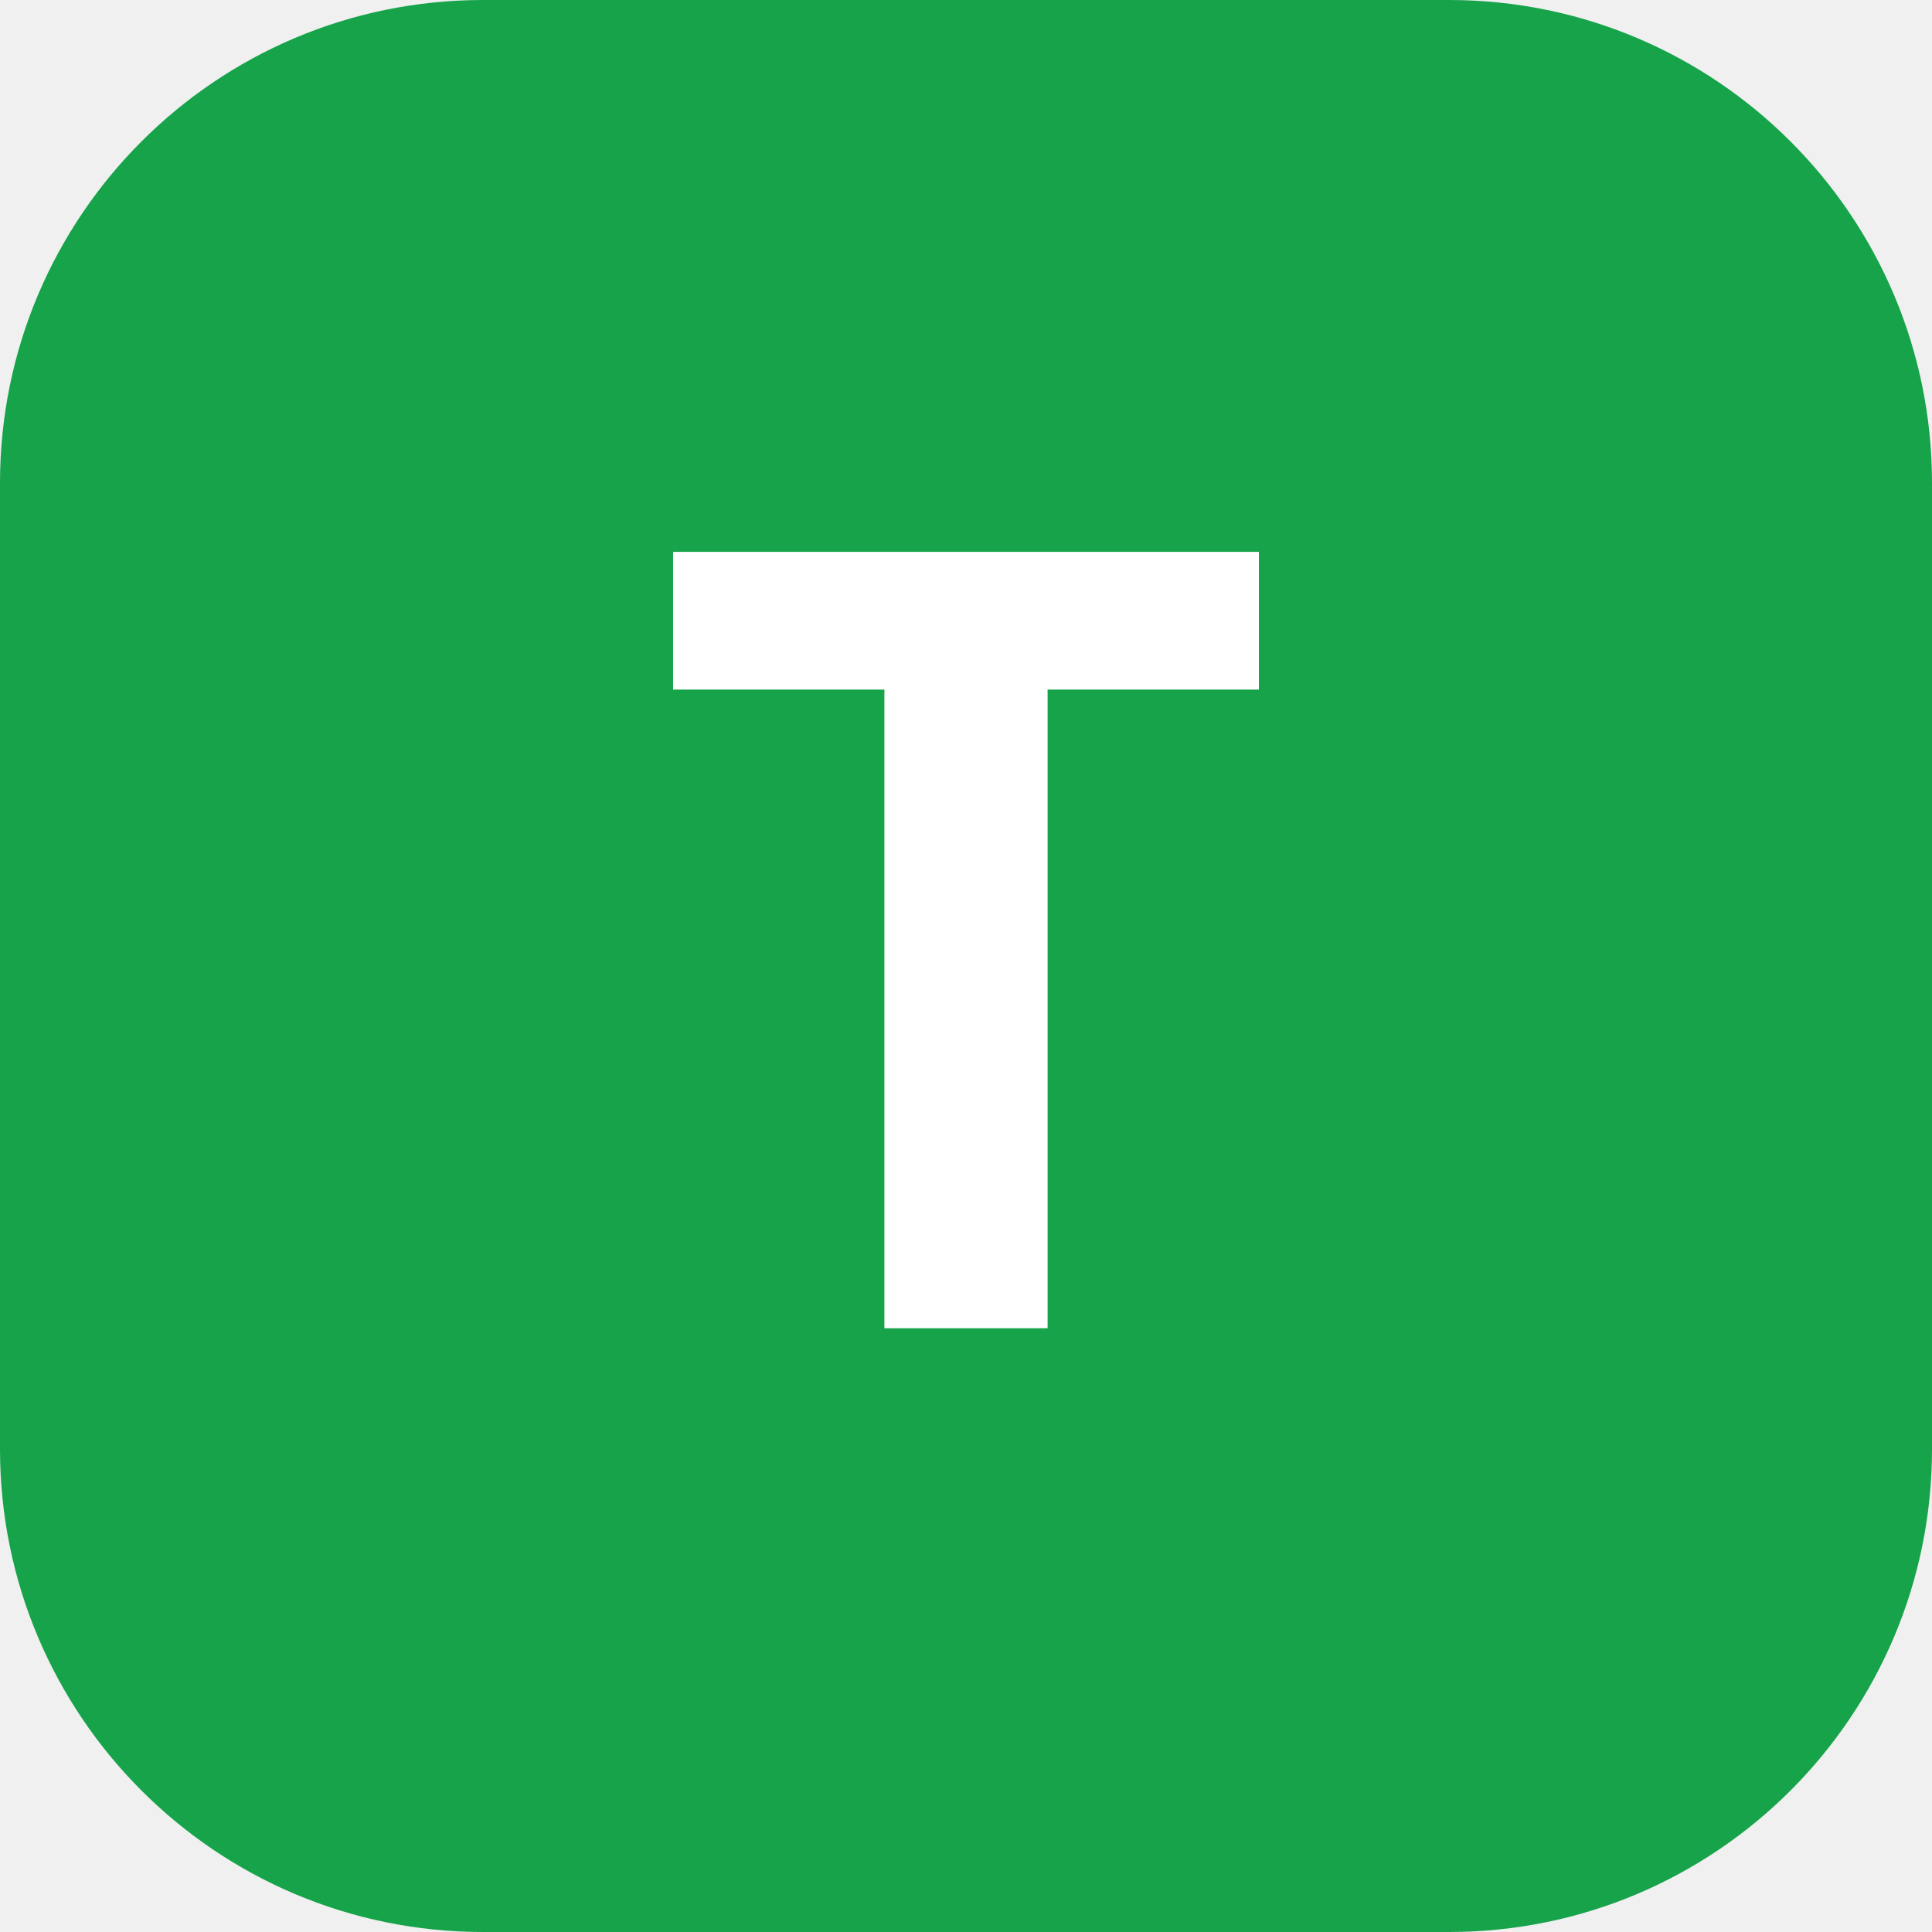
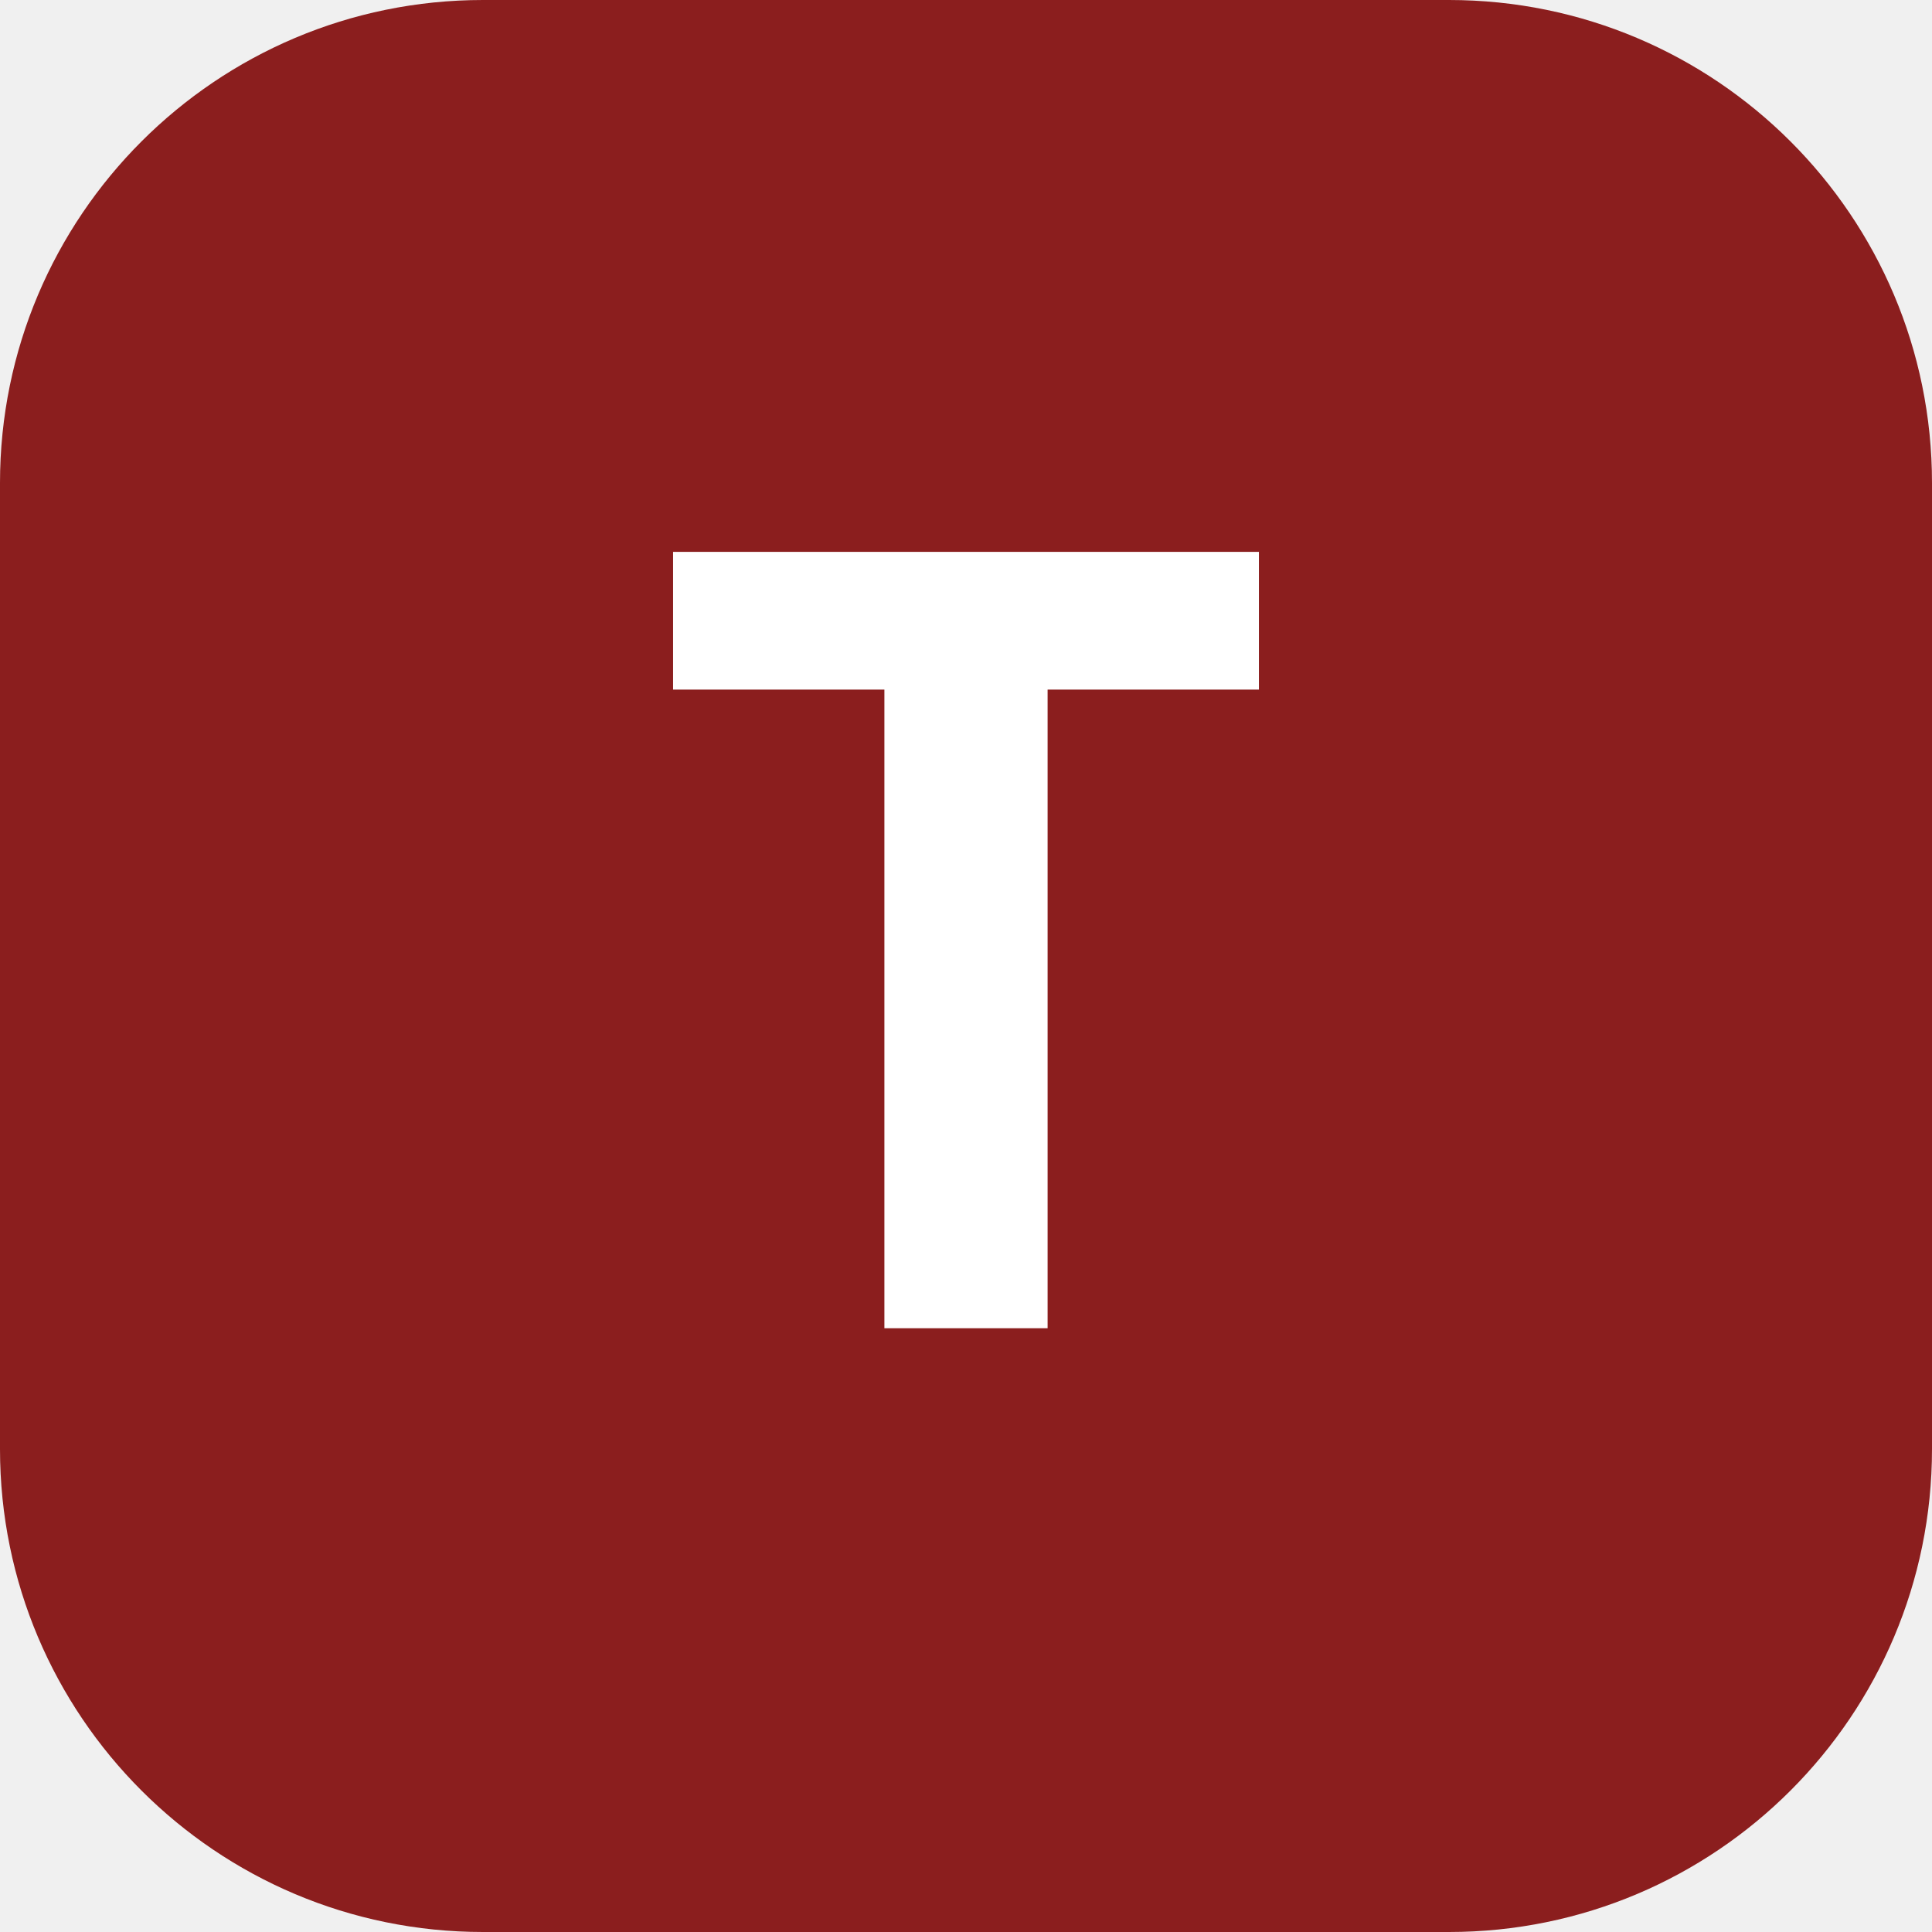
<svg xmlns="http://www.w3.org/2000/svg" viewBox="0 0 32 32">
-   <rect width="32" height="32" rx="8" fill="#16a34a" />
+   <rect width="32" height="32" rx="8" fill="#8B1E1E" />
  <text x="16" y="22" text-anchor="middle" font-family="system-ui, sans-serif" font-weight="bold" font-size="18" fill="white">T</text>
</svg>
